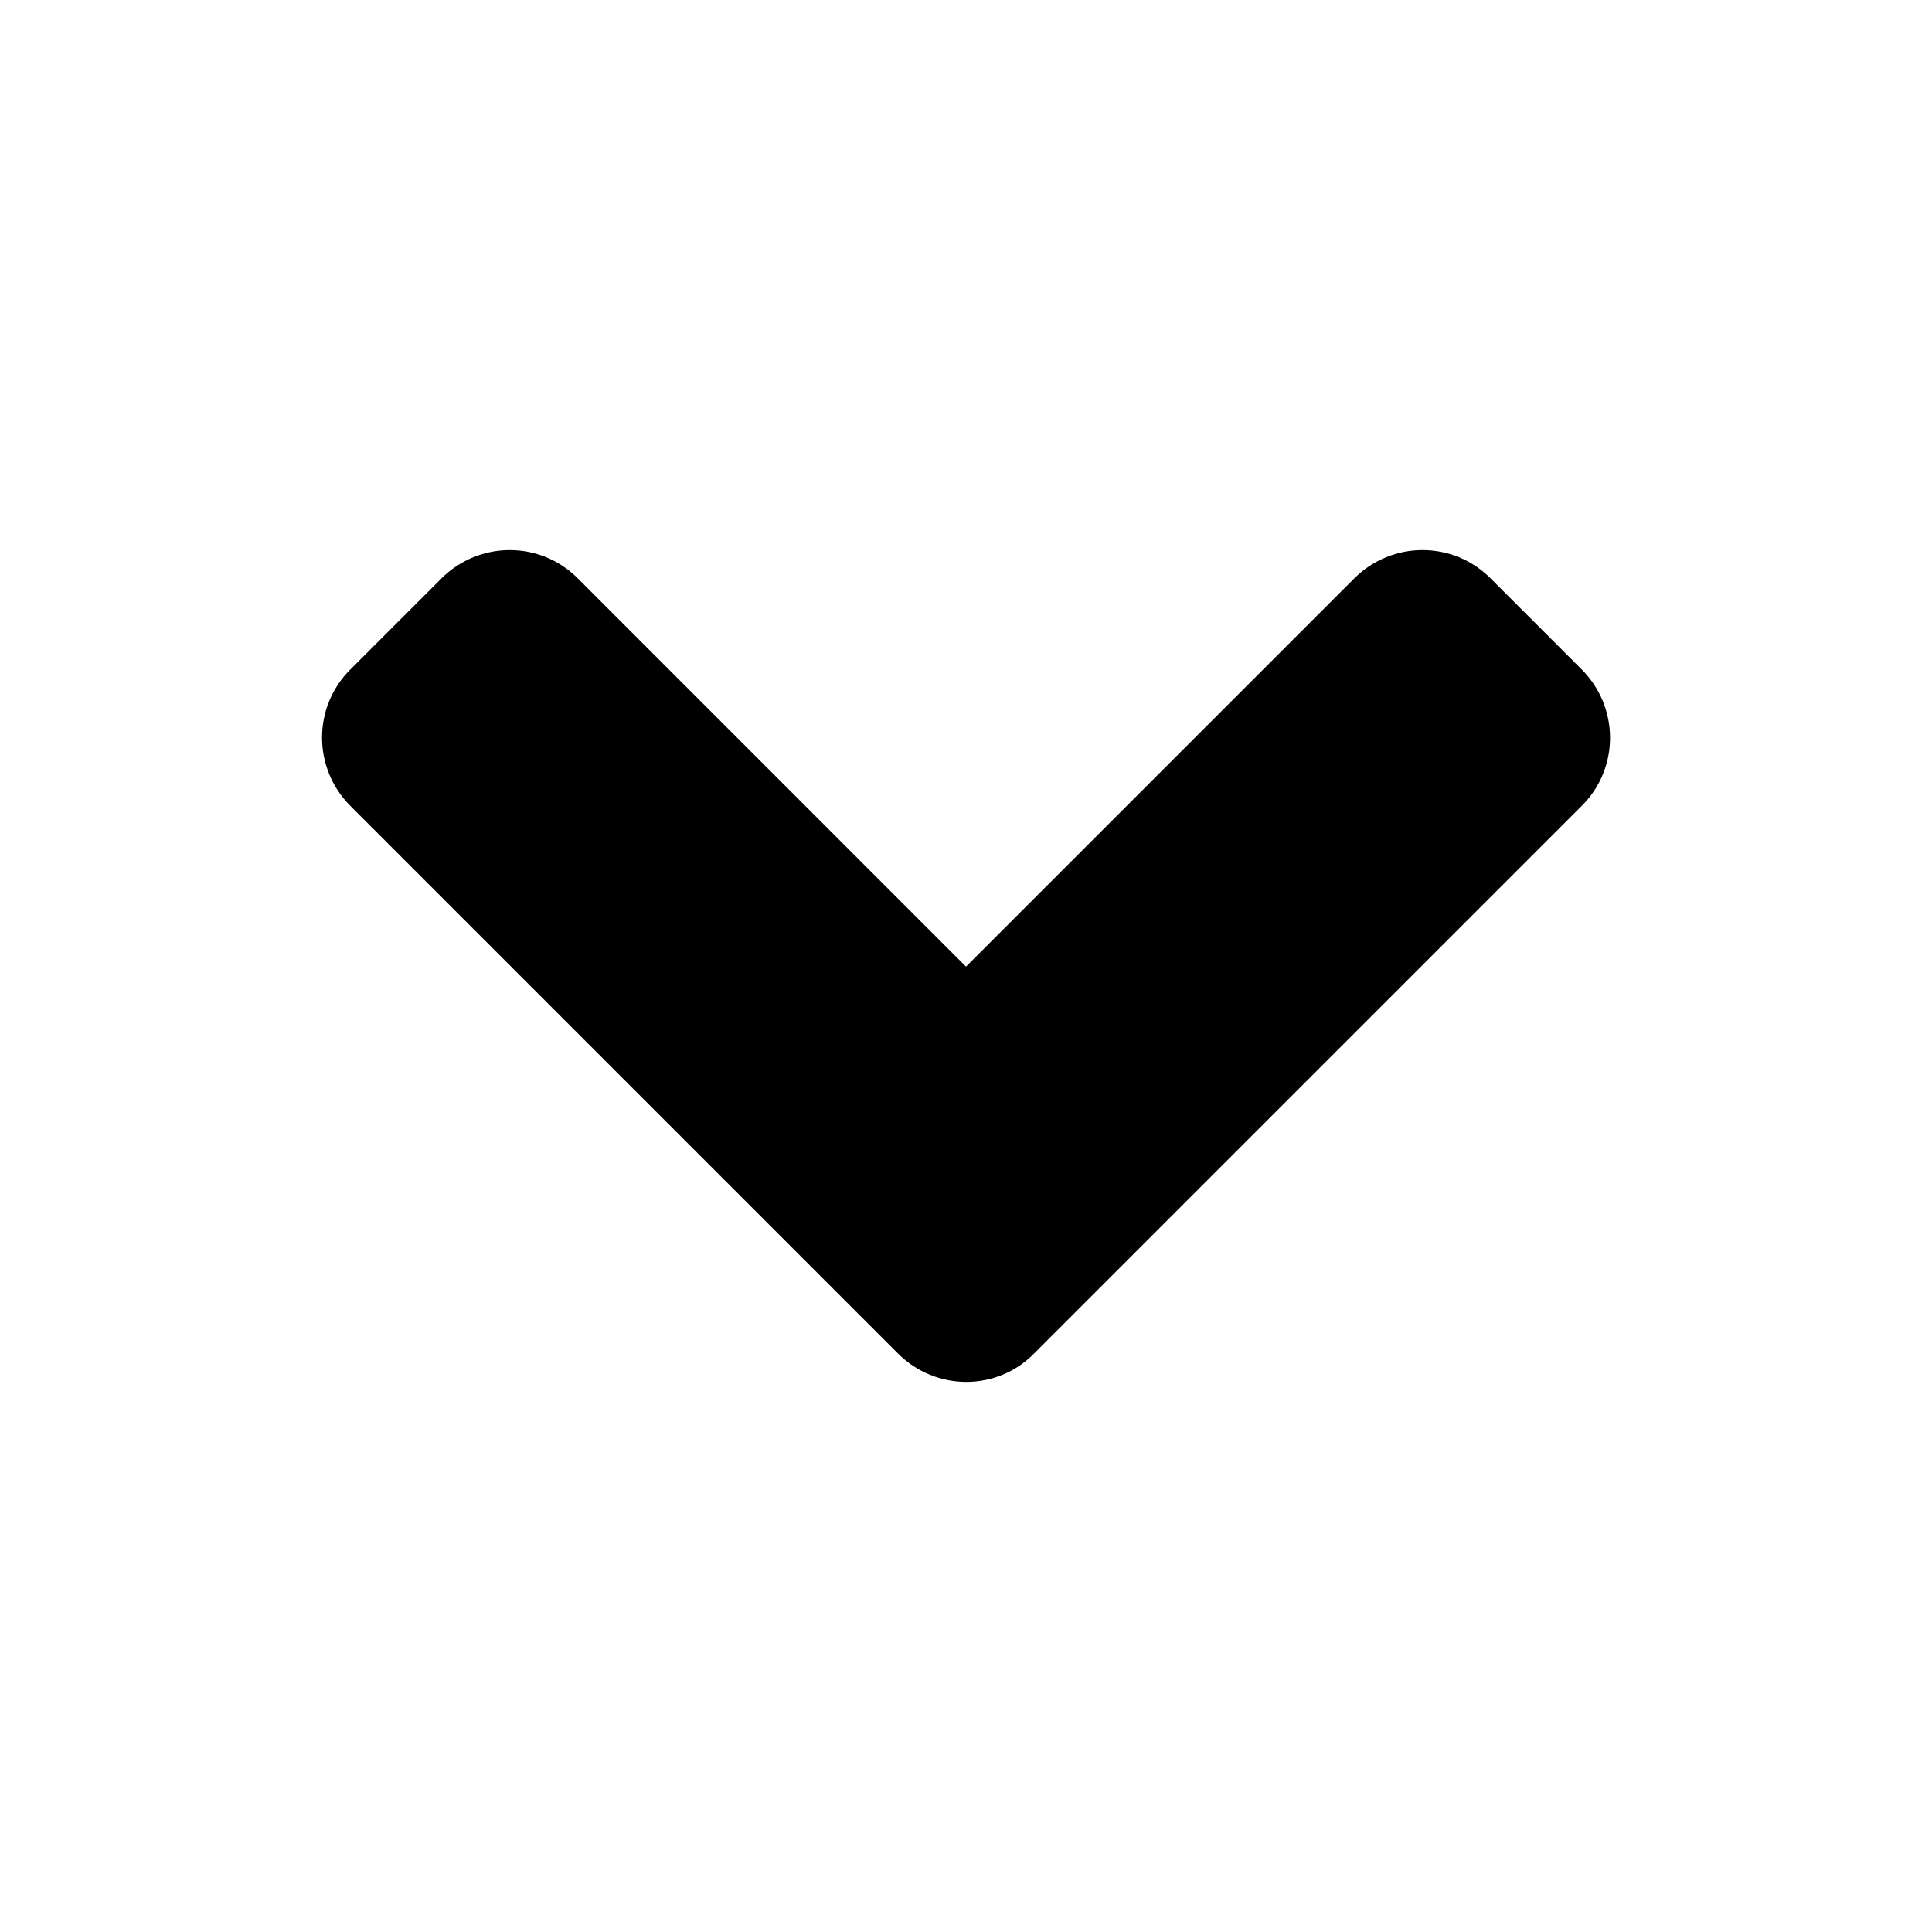
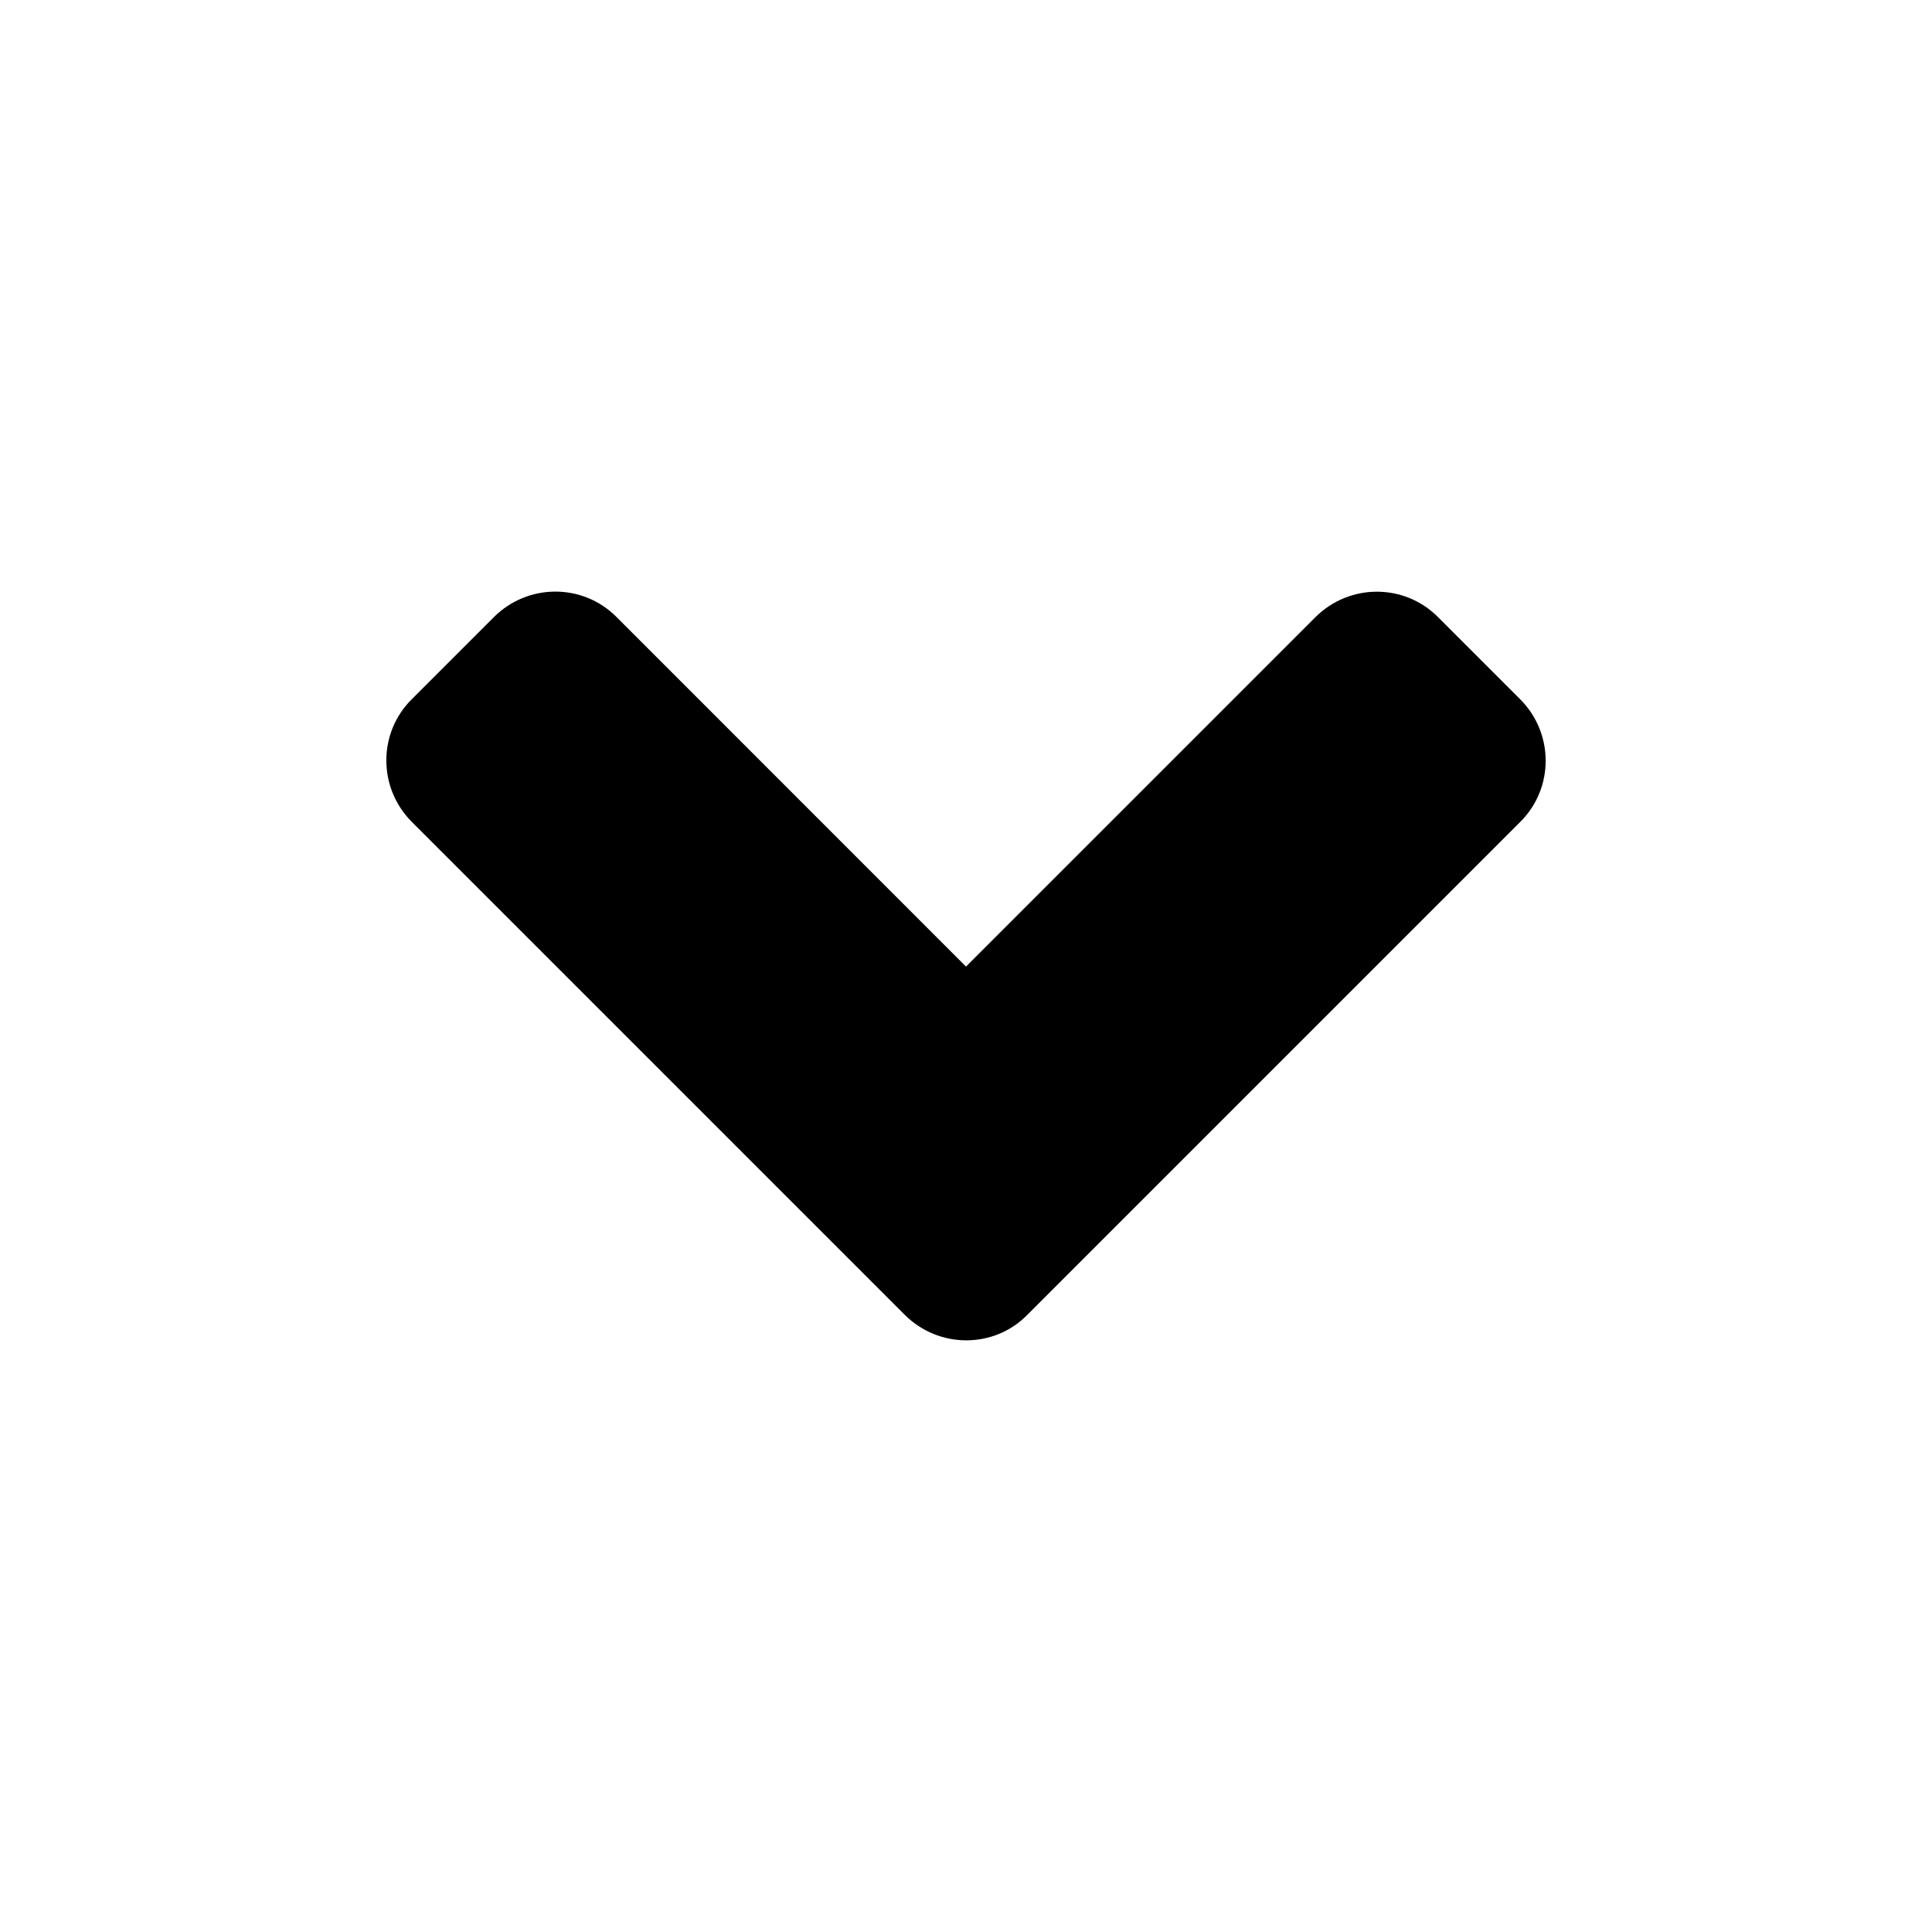
- <svg xmlns="http://www.w3.org/2000/svg" version="1.1" id="Layer_1" x="0px" y="0px" viewBox="0 0 24 24" style="enable-background:new 0 0 24 24;" xml:space="preserve">
-   <path d="M11.155,16.814l-6.802-6.802c-0.47-0.47-0.47-1.23,0-1.696L5.483,7.186c0.47-0.47,1.23-0.47,1.696,0  L12,12.008l4.822-4.822c0.47-0.47,1.23-0.47,1.696,0l1.13,1.13c0.47,0.47,0.47,1.23,0,1.696  l-6.802,6.802C12.385,17.284,11.625,17.284,11.155,16.814L11.155,16.814z" />
+ <svg xmlns="http://www.w3.org/2000/svg" version="1.1" id="Layer_1" x="0px" y="0px" viewBox="0 0 20 20" style="enable-background:new 0 0 20 20;" xml:space="preserve">
+   <path d="M9.366,13.611L4.264,8.509c-0.353-0.353-0.353-0.923,0-1.272l0.848-0.848c0.353-0.353,0.923-0.353,1.272,0  L10,10.006l3.616-3.616c0.353-0.353,0.923-0.353,1.272,0l0.848,0.848c0.353,0.353,0.353,0.923,0,1.272  l-5.102,5.102C10.289,13.963,9.719,13.963,9.366,13.611L9.366,13.611z" />
</svg>
